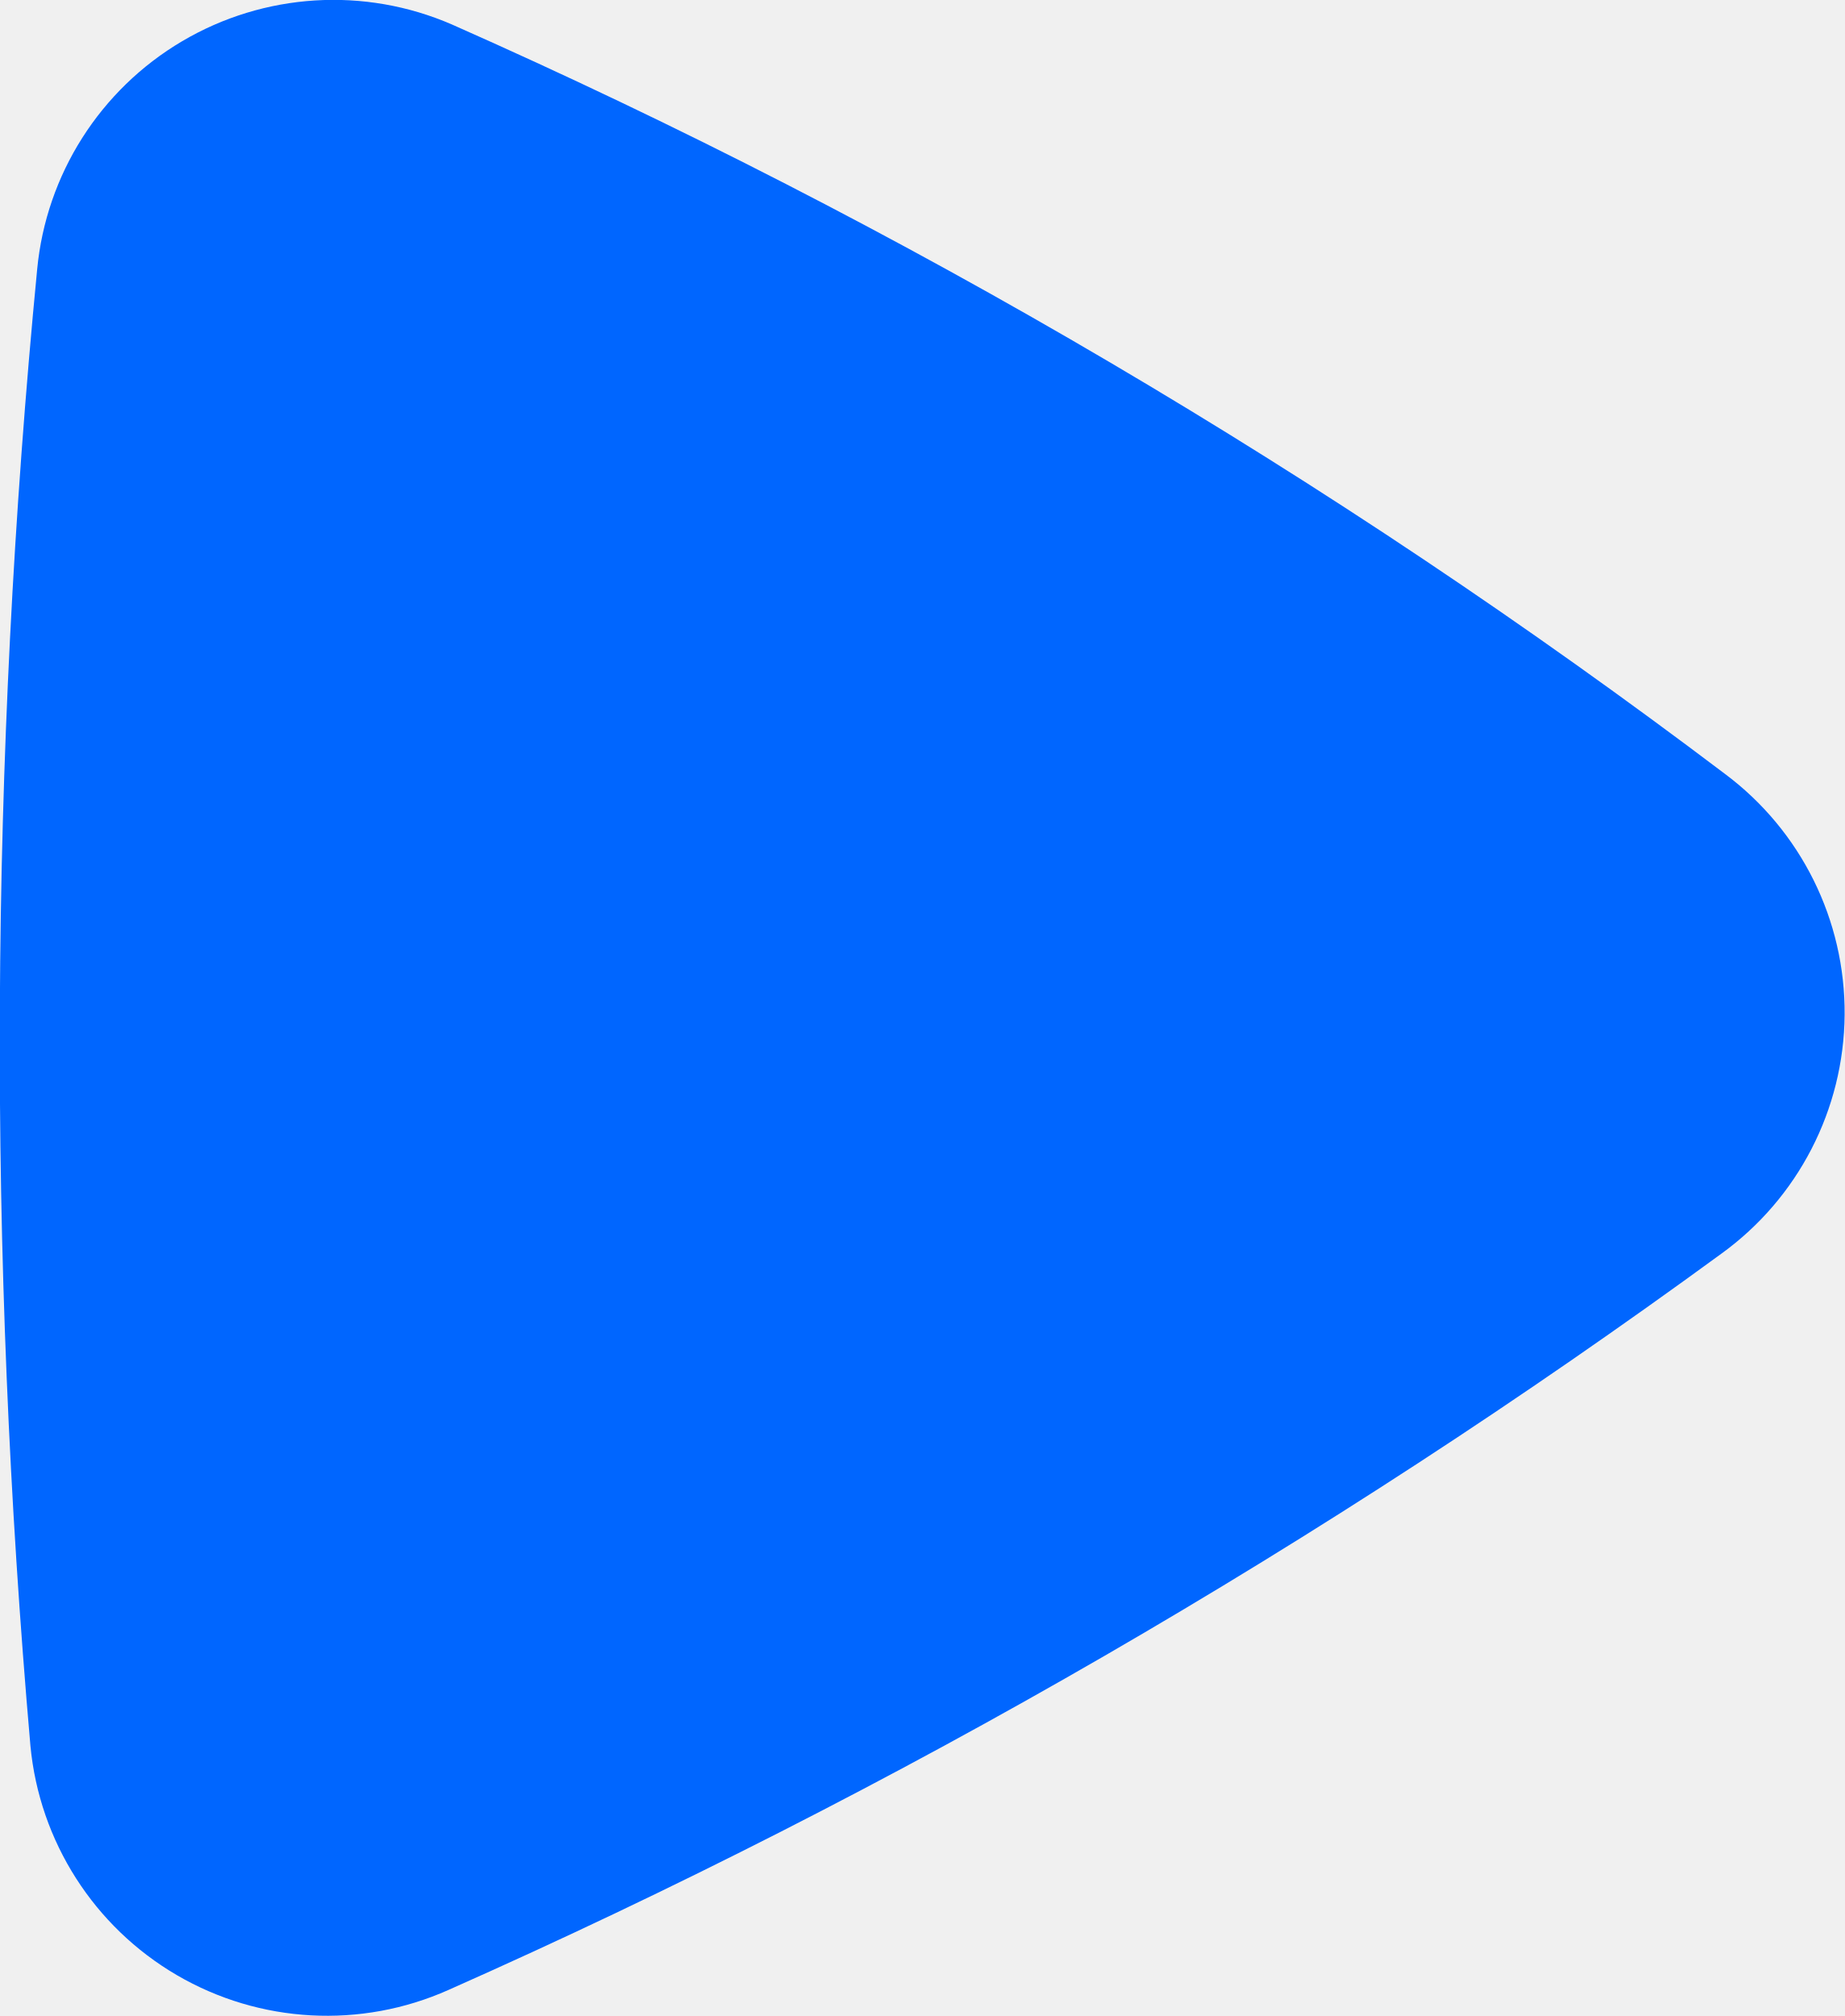
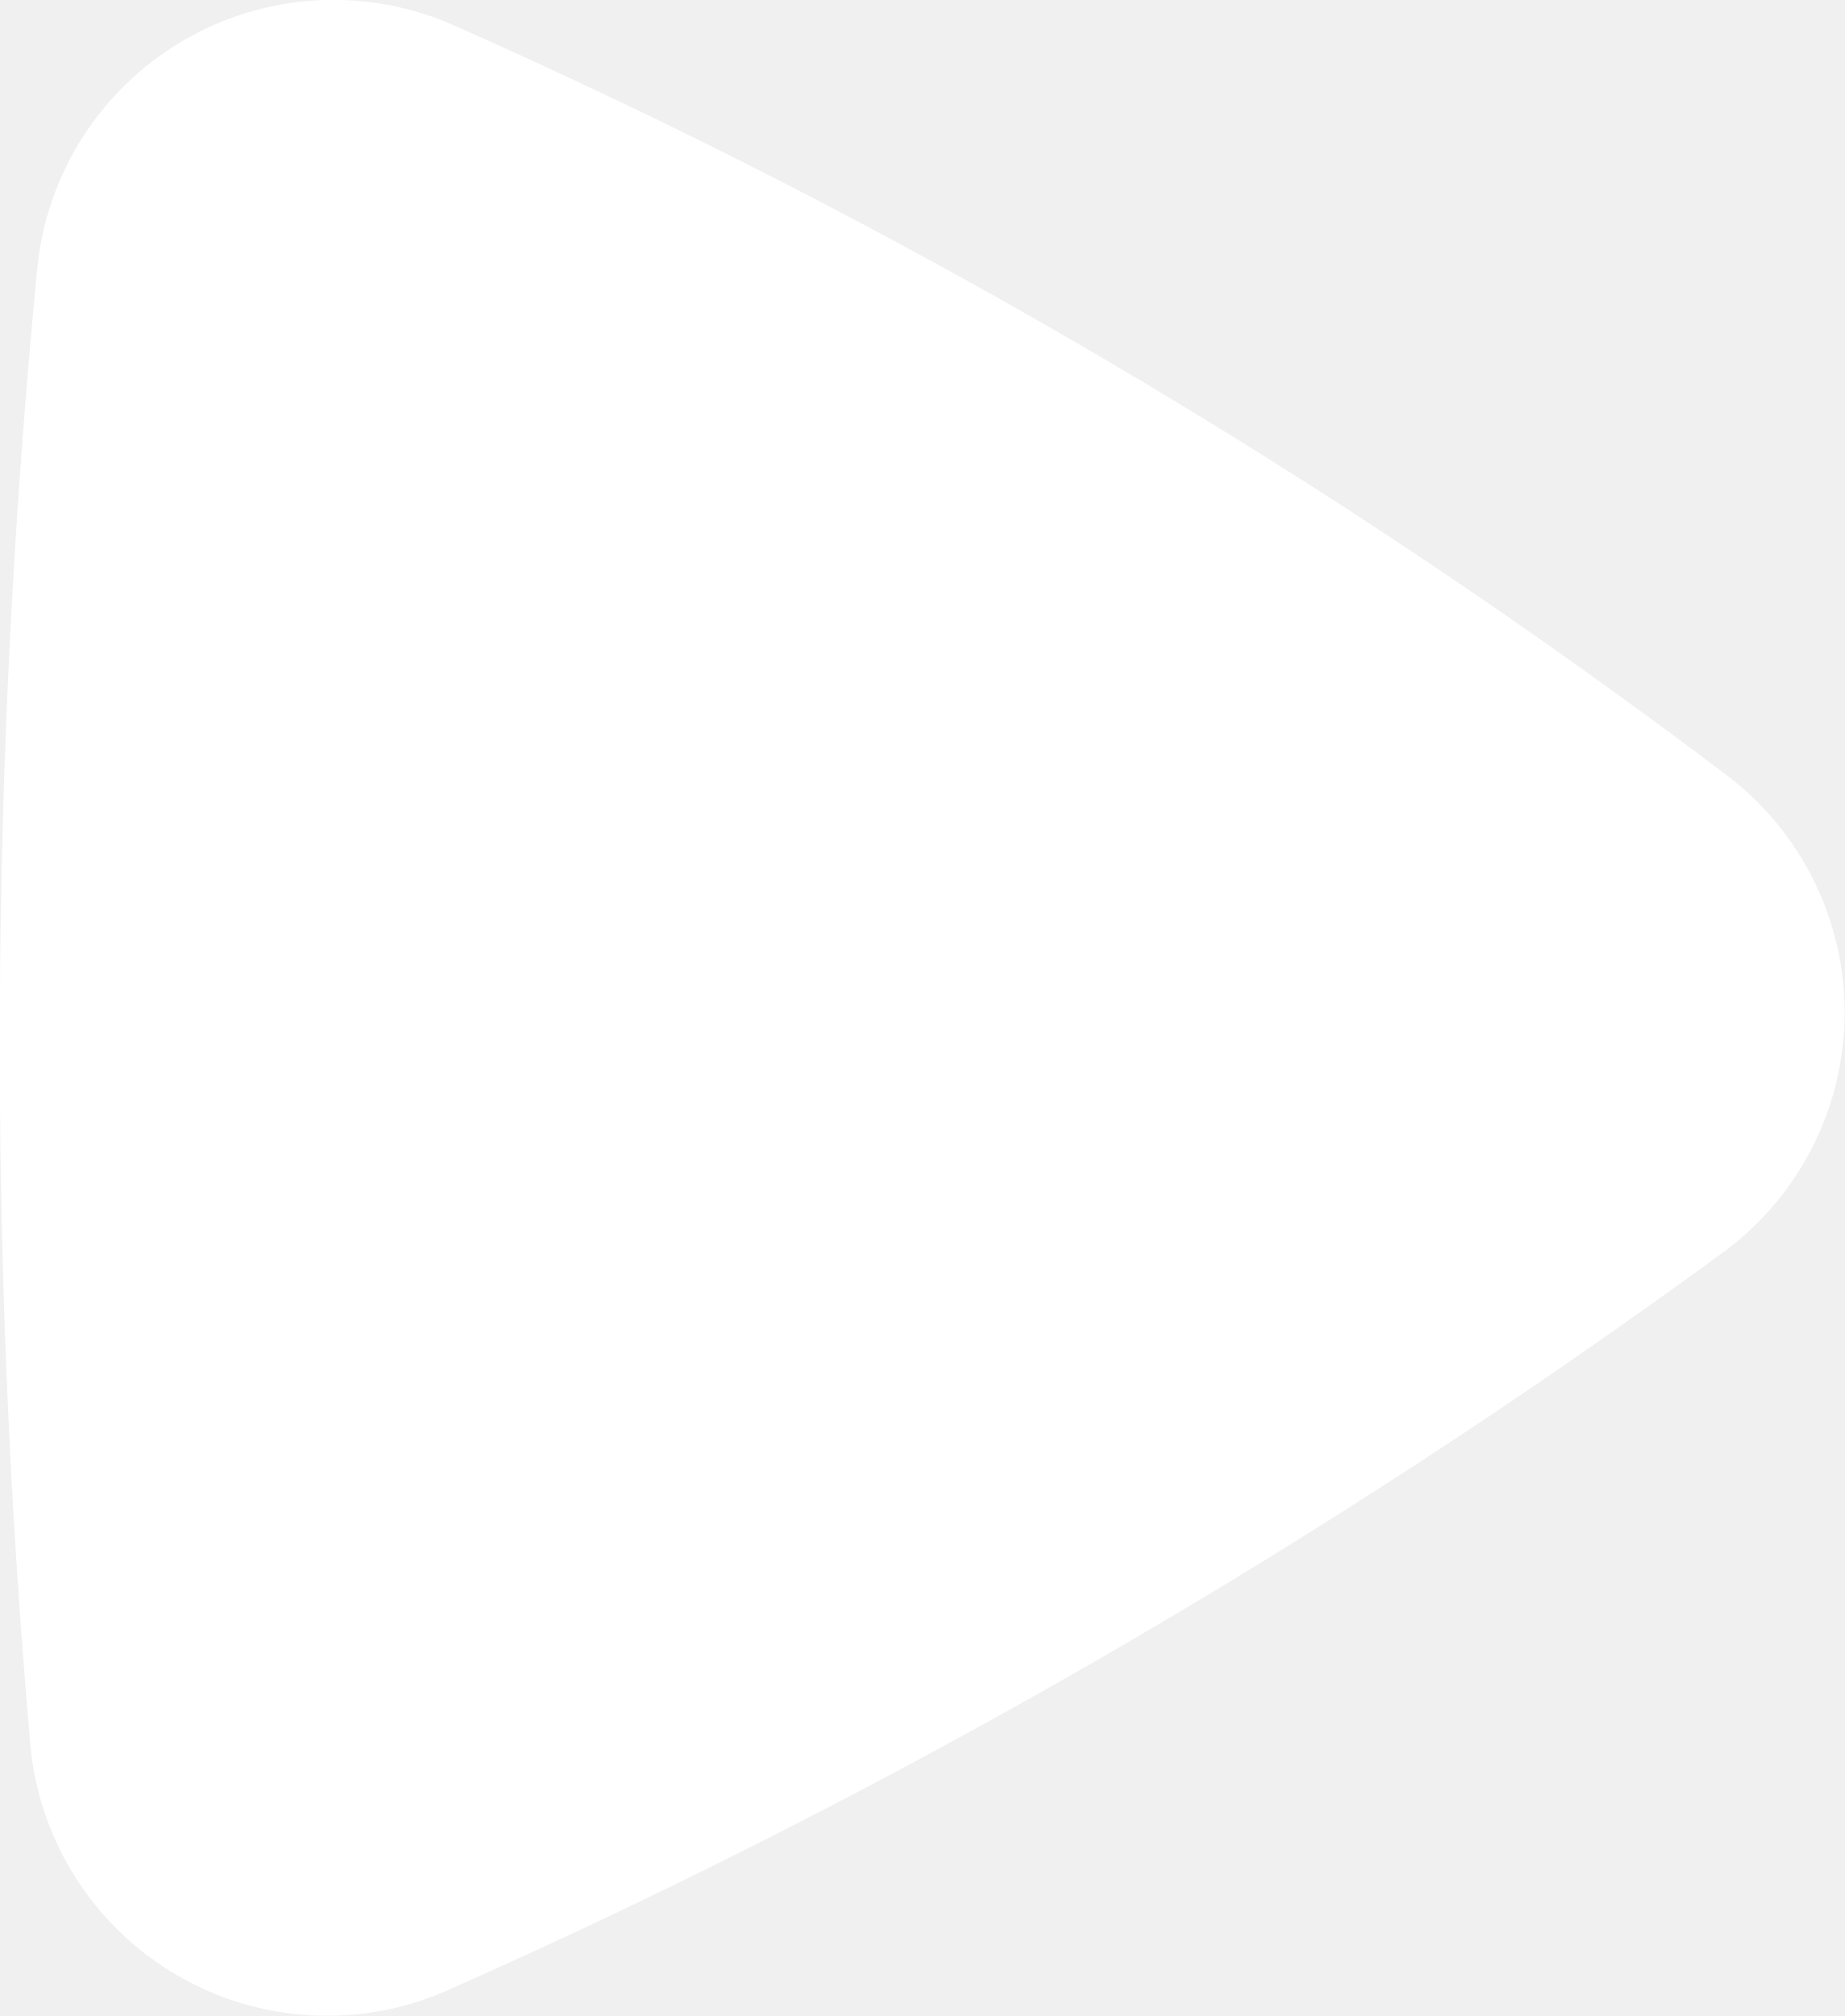
<svg xmlns="http://www.w3.org/2000/svg" viewBox="0 0 19.706 21.533">
  <g id="Group_49" data-name="Group 49" transform="translate(0 0)">
-     <path id="Path_1" data-name="Path 1" d="M-826.515,1121.208a68.544,68.544,0,0,0-13.6-8.006,3.179,3.179,0,0,0-4.429,2.616,85.935,85.935,0,0,0-.072,15.77,3.183,3.183,0,0,0,4.467,2.607,73.7,73.7,0,0,0,13.594-7.863A3.179,3.179,0,0,0-826.515,1121.208Z" transform="translate(844.941 -1112.941)" fill="#06f" />
+     <path id="Path_1" data-name="Path 1" d="M-826.515,1121.208a68.544,68.544,0,0,0-13.6-8.006,3.179,3.179,0,0,0-4.429,2.616,85.935,85.935,0,0,0-.072,15.77,3.183,3.183,0,0,0,4.467,2.607,73.7,73.7,0,0,0,13.594-7.863A3.179,3.179,0,0,0-826.515,1121.208Z" transform="translate(844.941 -1112.941)" fill="white" />
  </g>
</svg>
